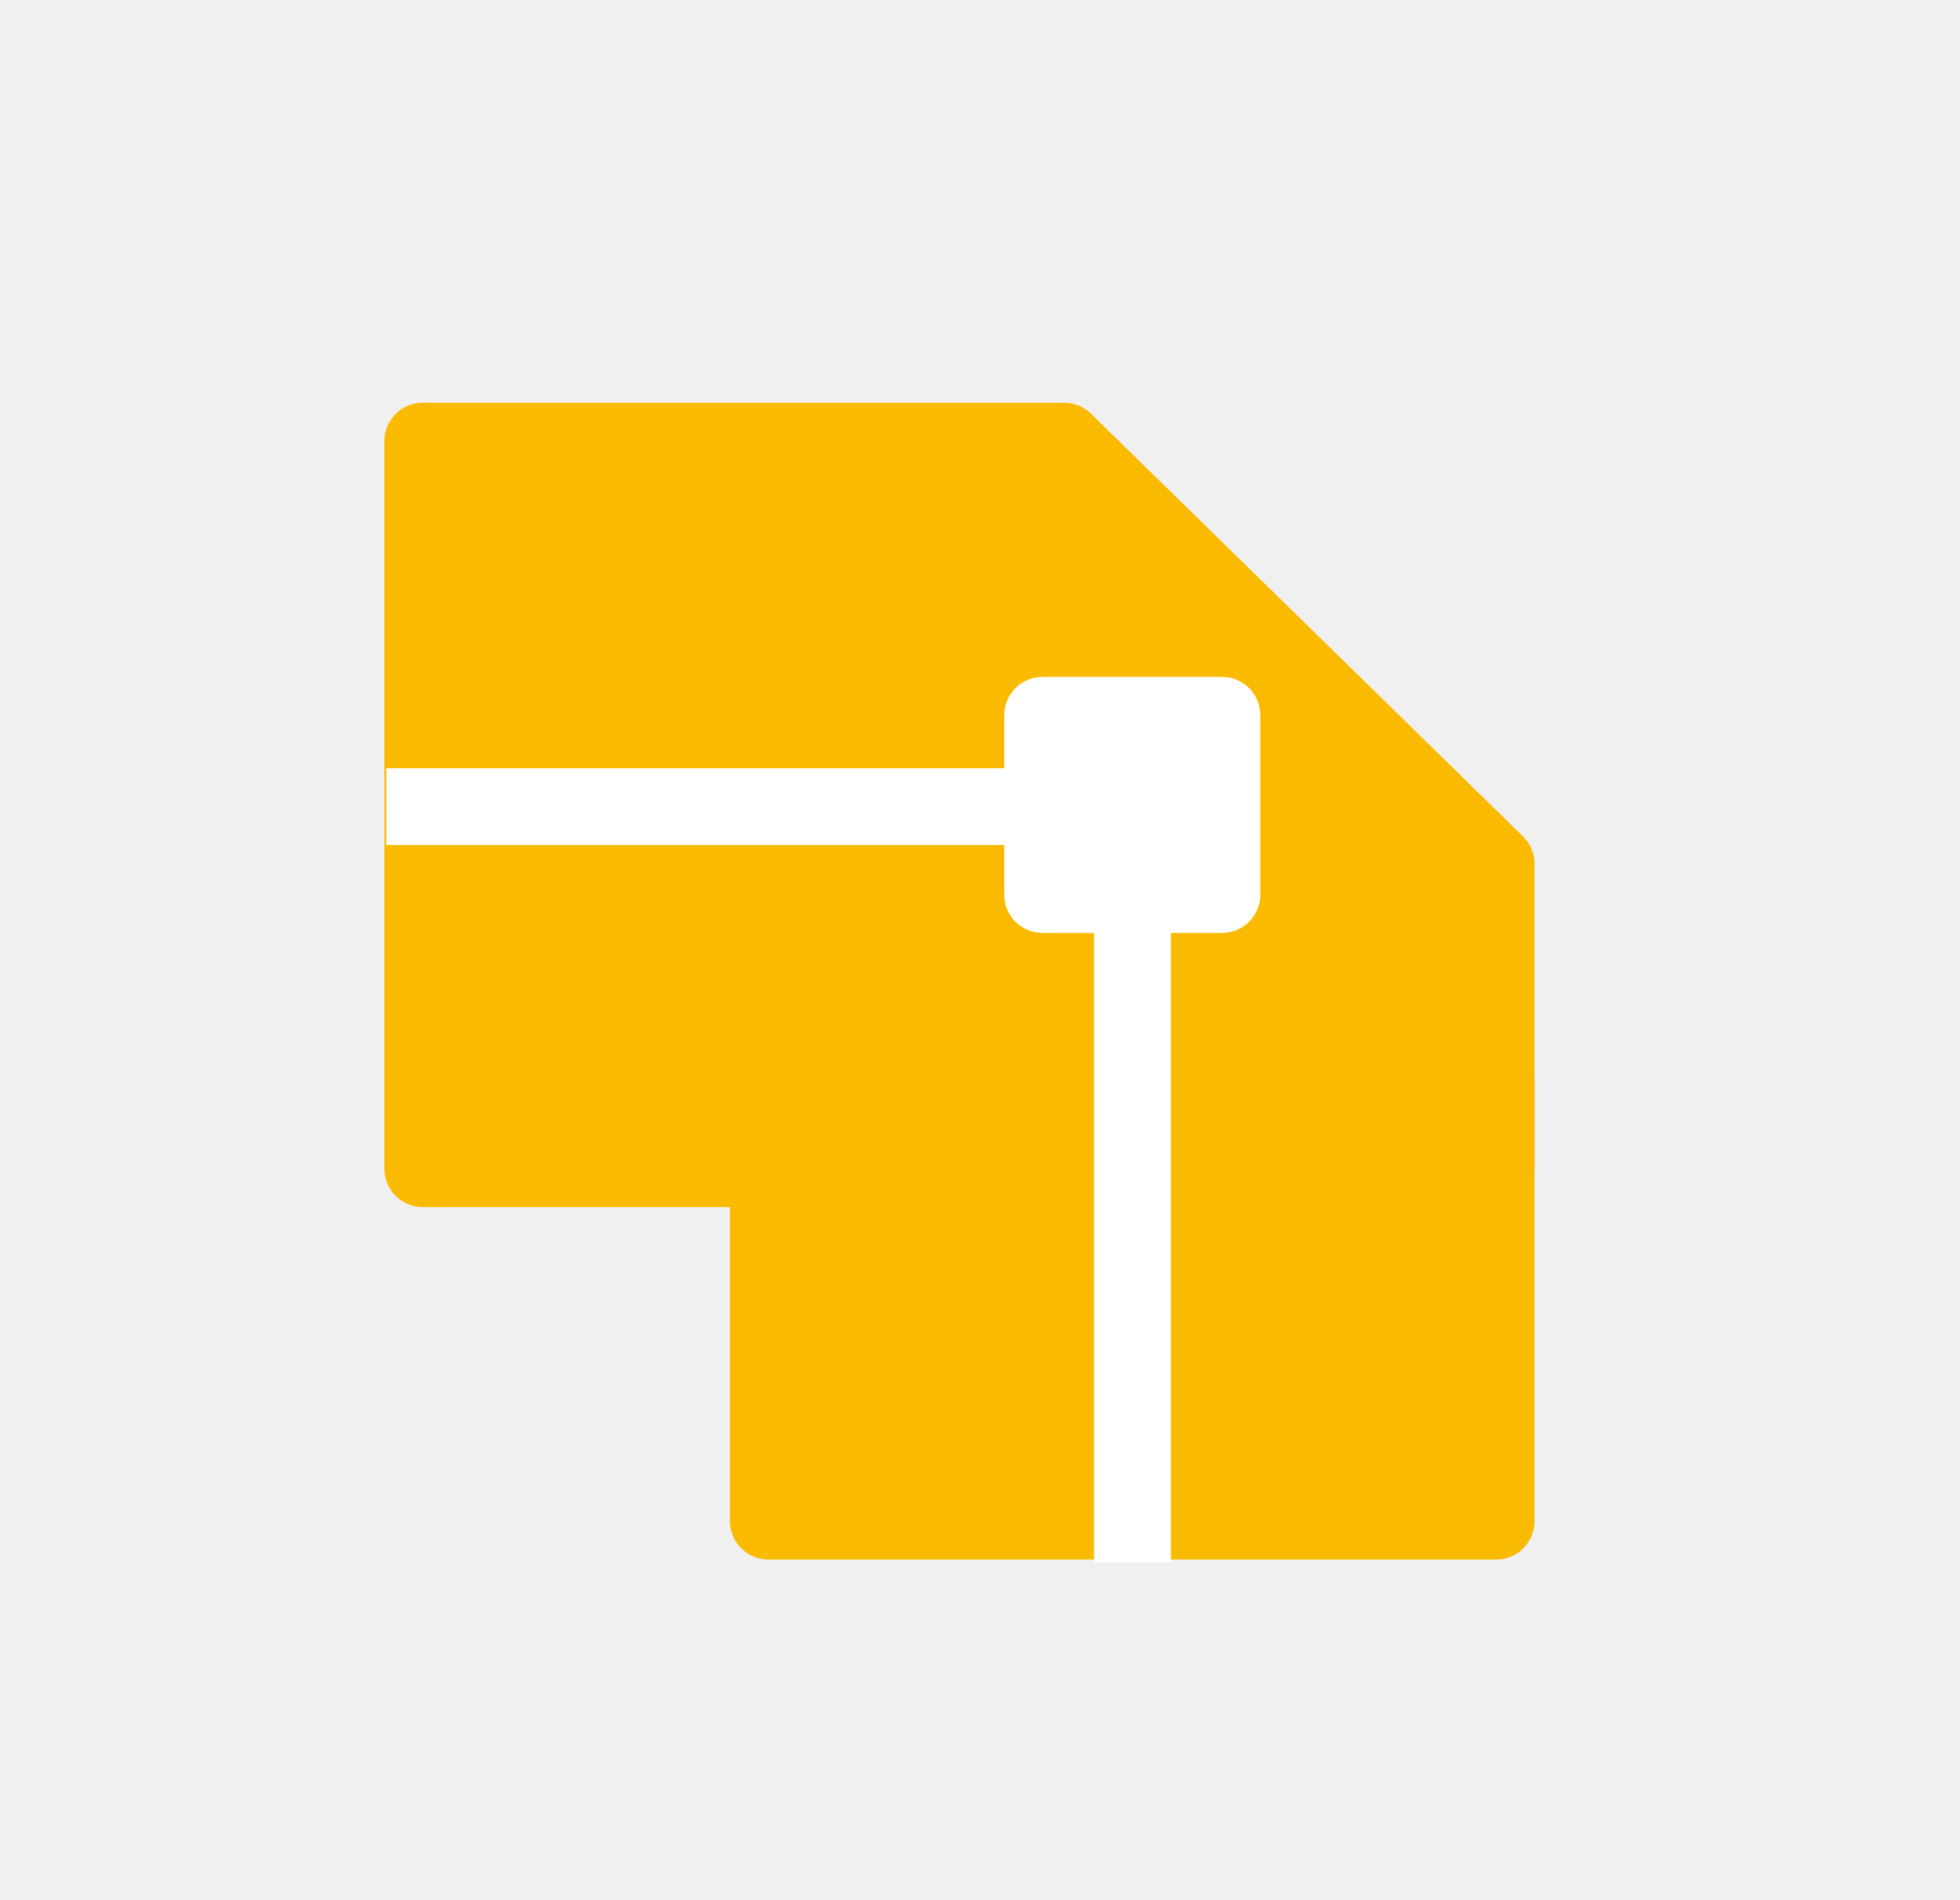
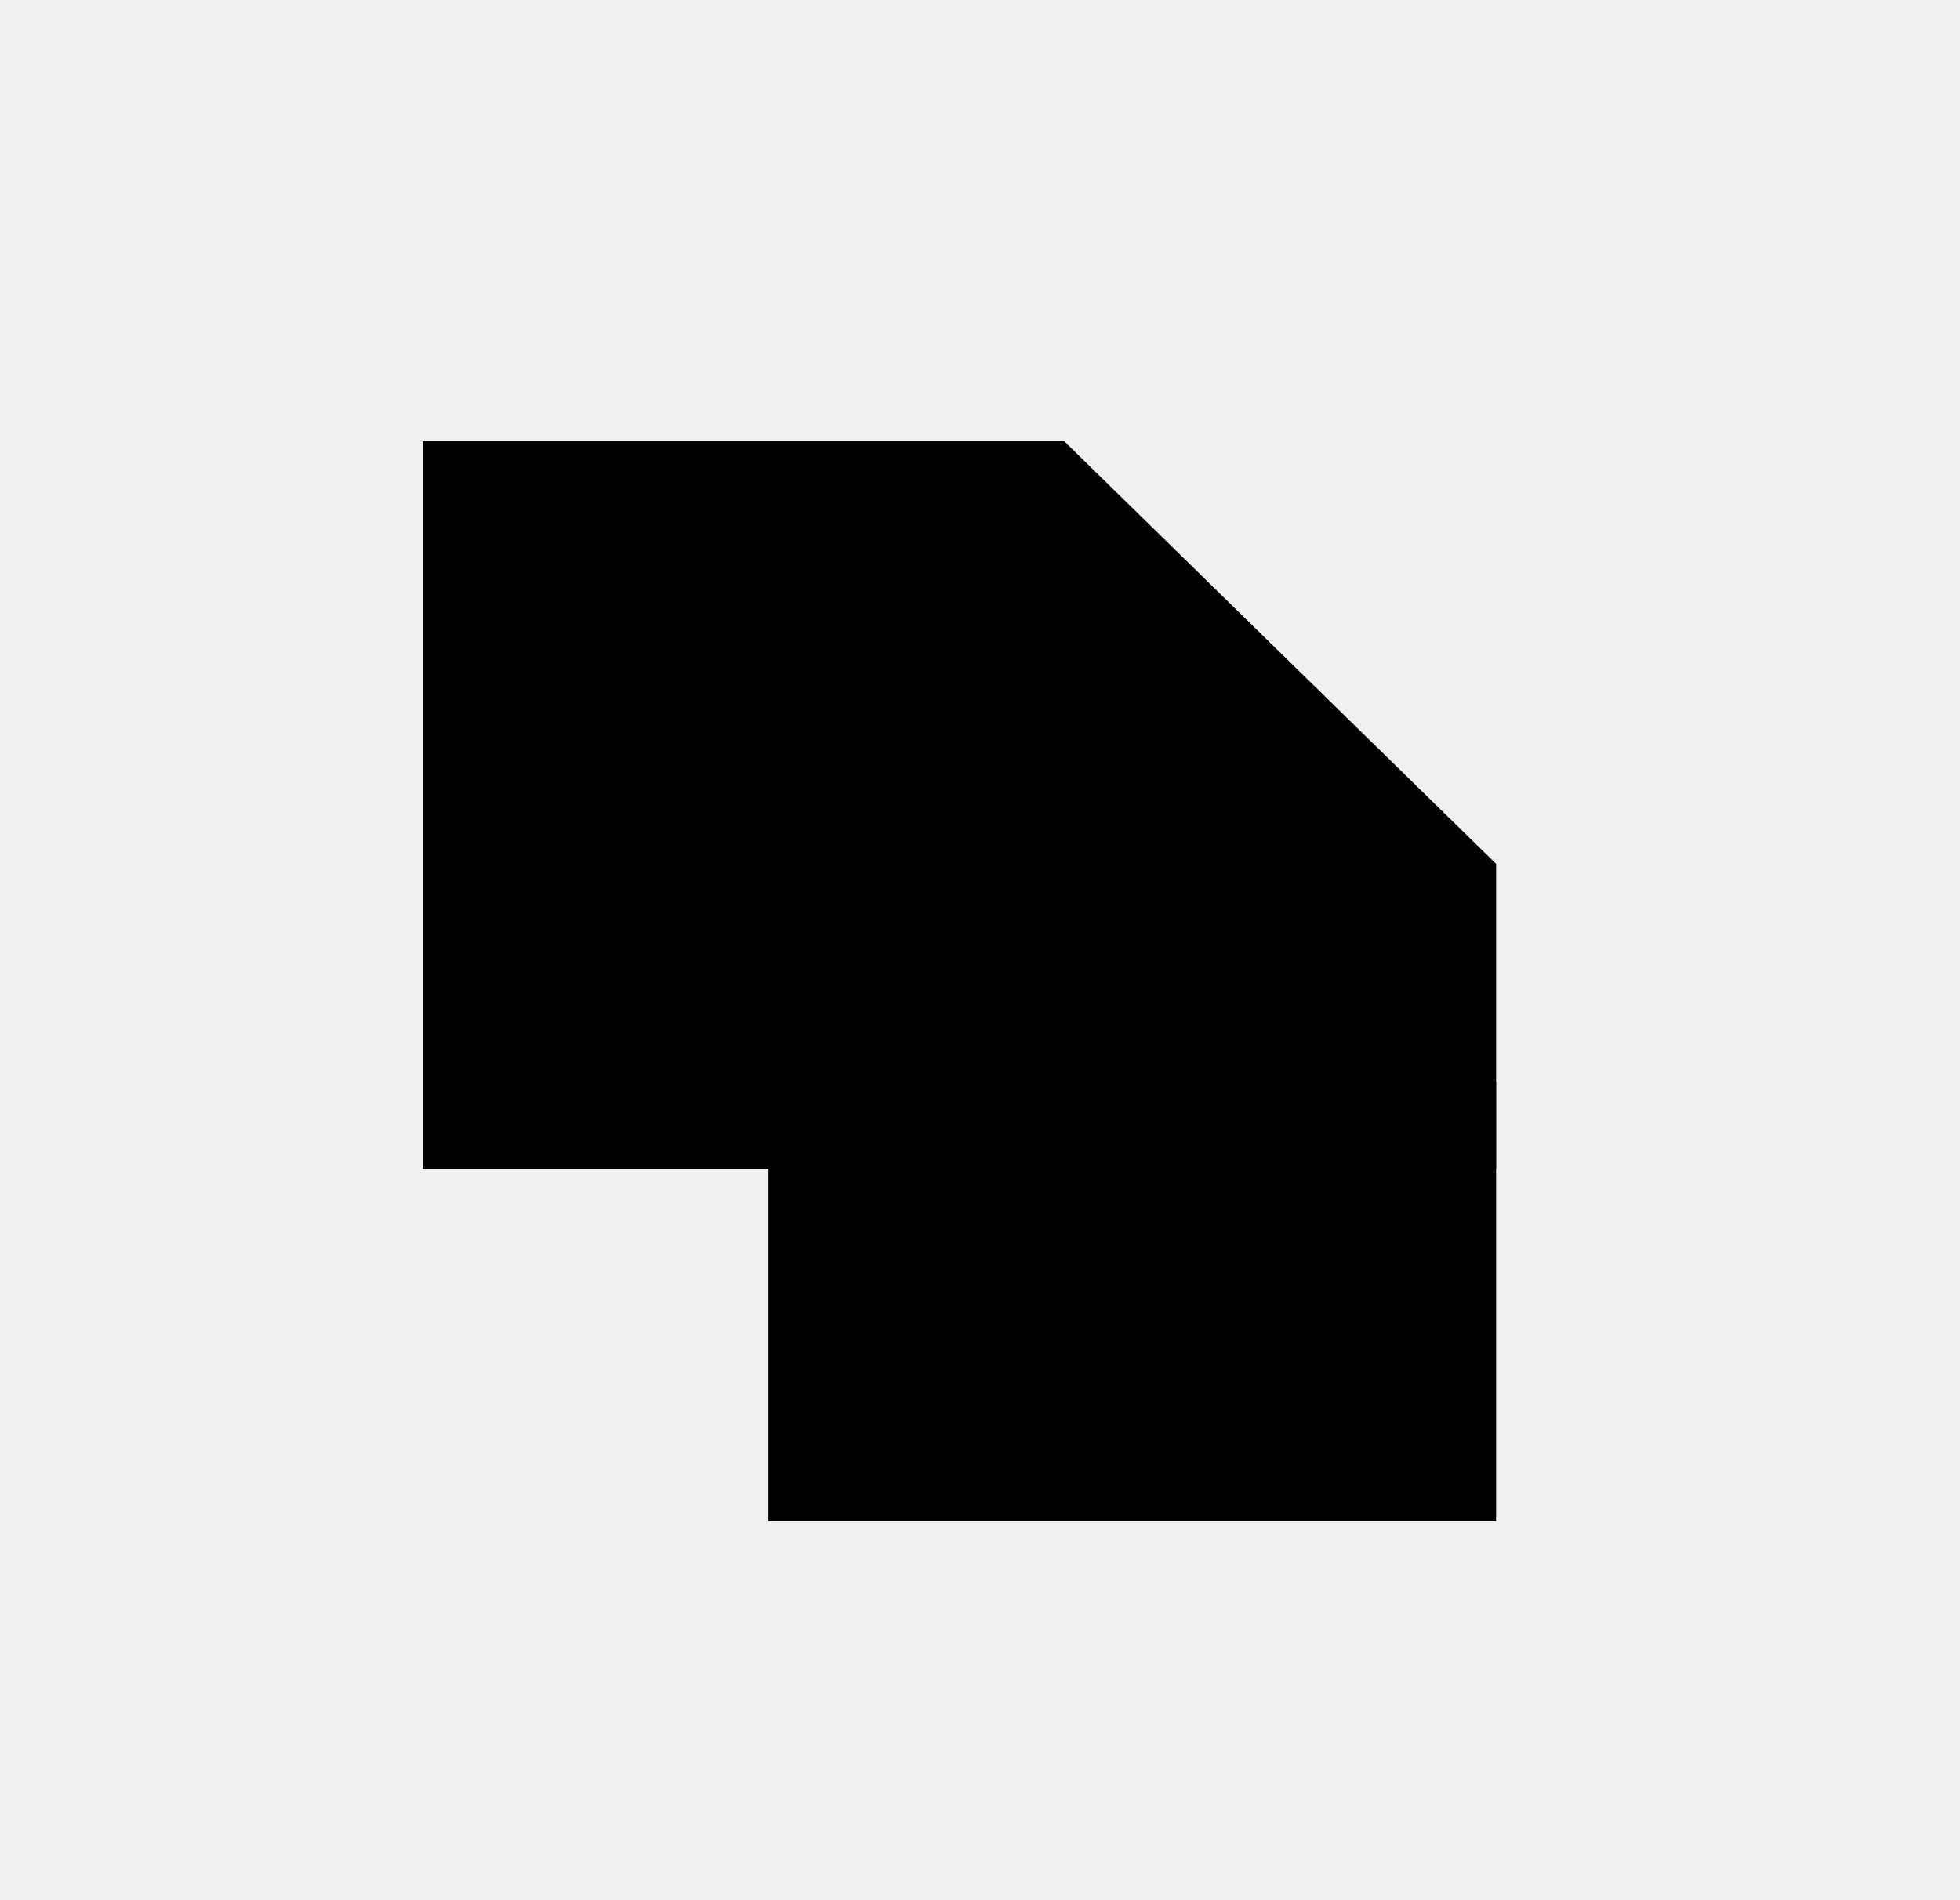
<svg xmlns="http://www.w3.org/2000/svg" viewBox="0 0 51.04 49.47">
-   <defs>
-     <style>.cls-1{fill:none;}.cls-2{fill:#f9ba00;stroke:#f9ba00;}.cls-2,.cls-3{stroke-linecap:round;}.cls-2,.cls-3,.cls-4{stroke-linejoin:round;stroke-width:2px;}.cls-3,.cls-4{fill:#fff;stroke:#fff;}</style>
-   </defs>
  <g id="Calque_2" data-name="Calque 2">
    <g id="Calque_1-2" data-name="Calque 1">
-       <polyline class="cls-1" points="6.8 0 51.04 0 51.04 49.47 0 49.47 0 0 6.8 0" />
-       <rect class="cls-2" x="23.76" y="24.41" width="11.45" height="18.95" transform="translate(-4.4 63.38) rotate(-90)" />
-       <polygon class="cls-2" points="38.96 30.44 11.01 30.44 11.01 11.49 27.71 11.49 38.96 22.5 38.96 30.44" />
-       <rect class="cls-3" x="27.15" y="18.63" width="4.67" height="4.67" />
-       <line class="cls-4" x1="29.49" y1="21.01" x2="10.06" y2="21.01" />
-       <line class="cls-4" x1="29.49" y1="40.69" x2="29.49" y2="21.01" />
+       <rect fill="currentColor" x="23.76" y="24.41" width="11.45" height="18.95" transform="translate(-4.4 63.38) rotate(-90)" />
+       <polygon fill="currentColor" points="38.96 30.44 11.01 30.44 11.01 11.49 27.71 11.49 38.96 22.5 38.96 30.44" />
    </g>
  </g>
</svg>
